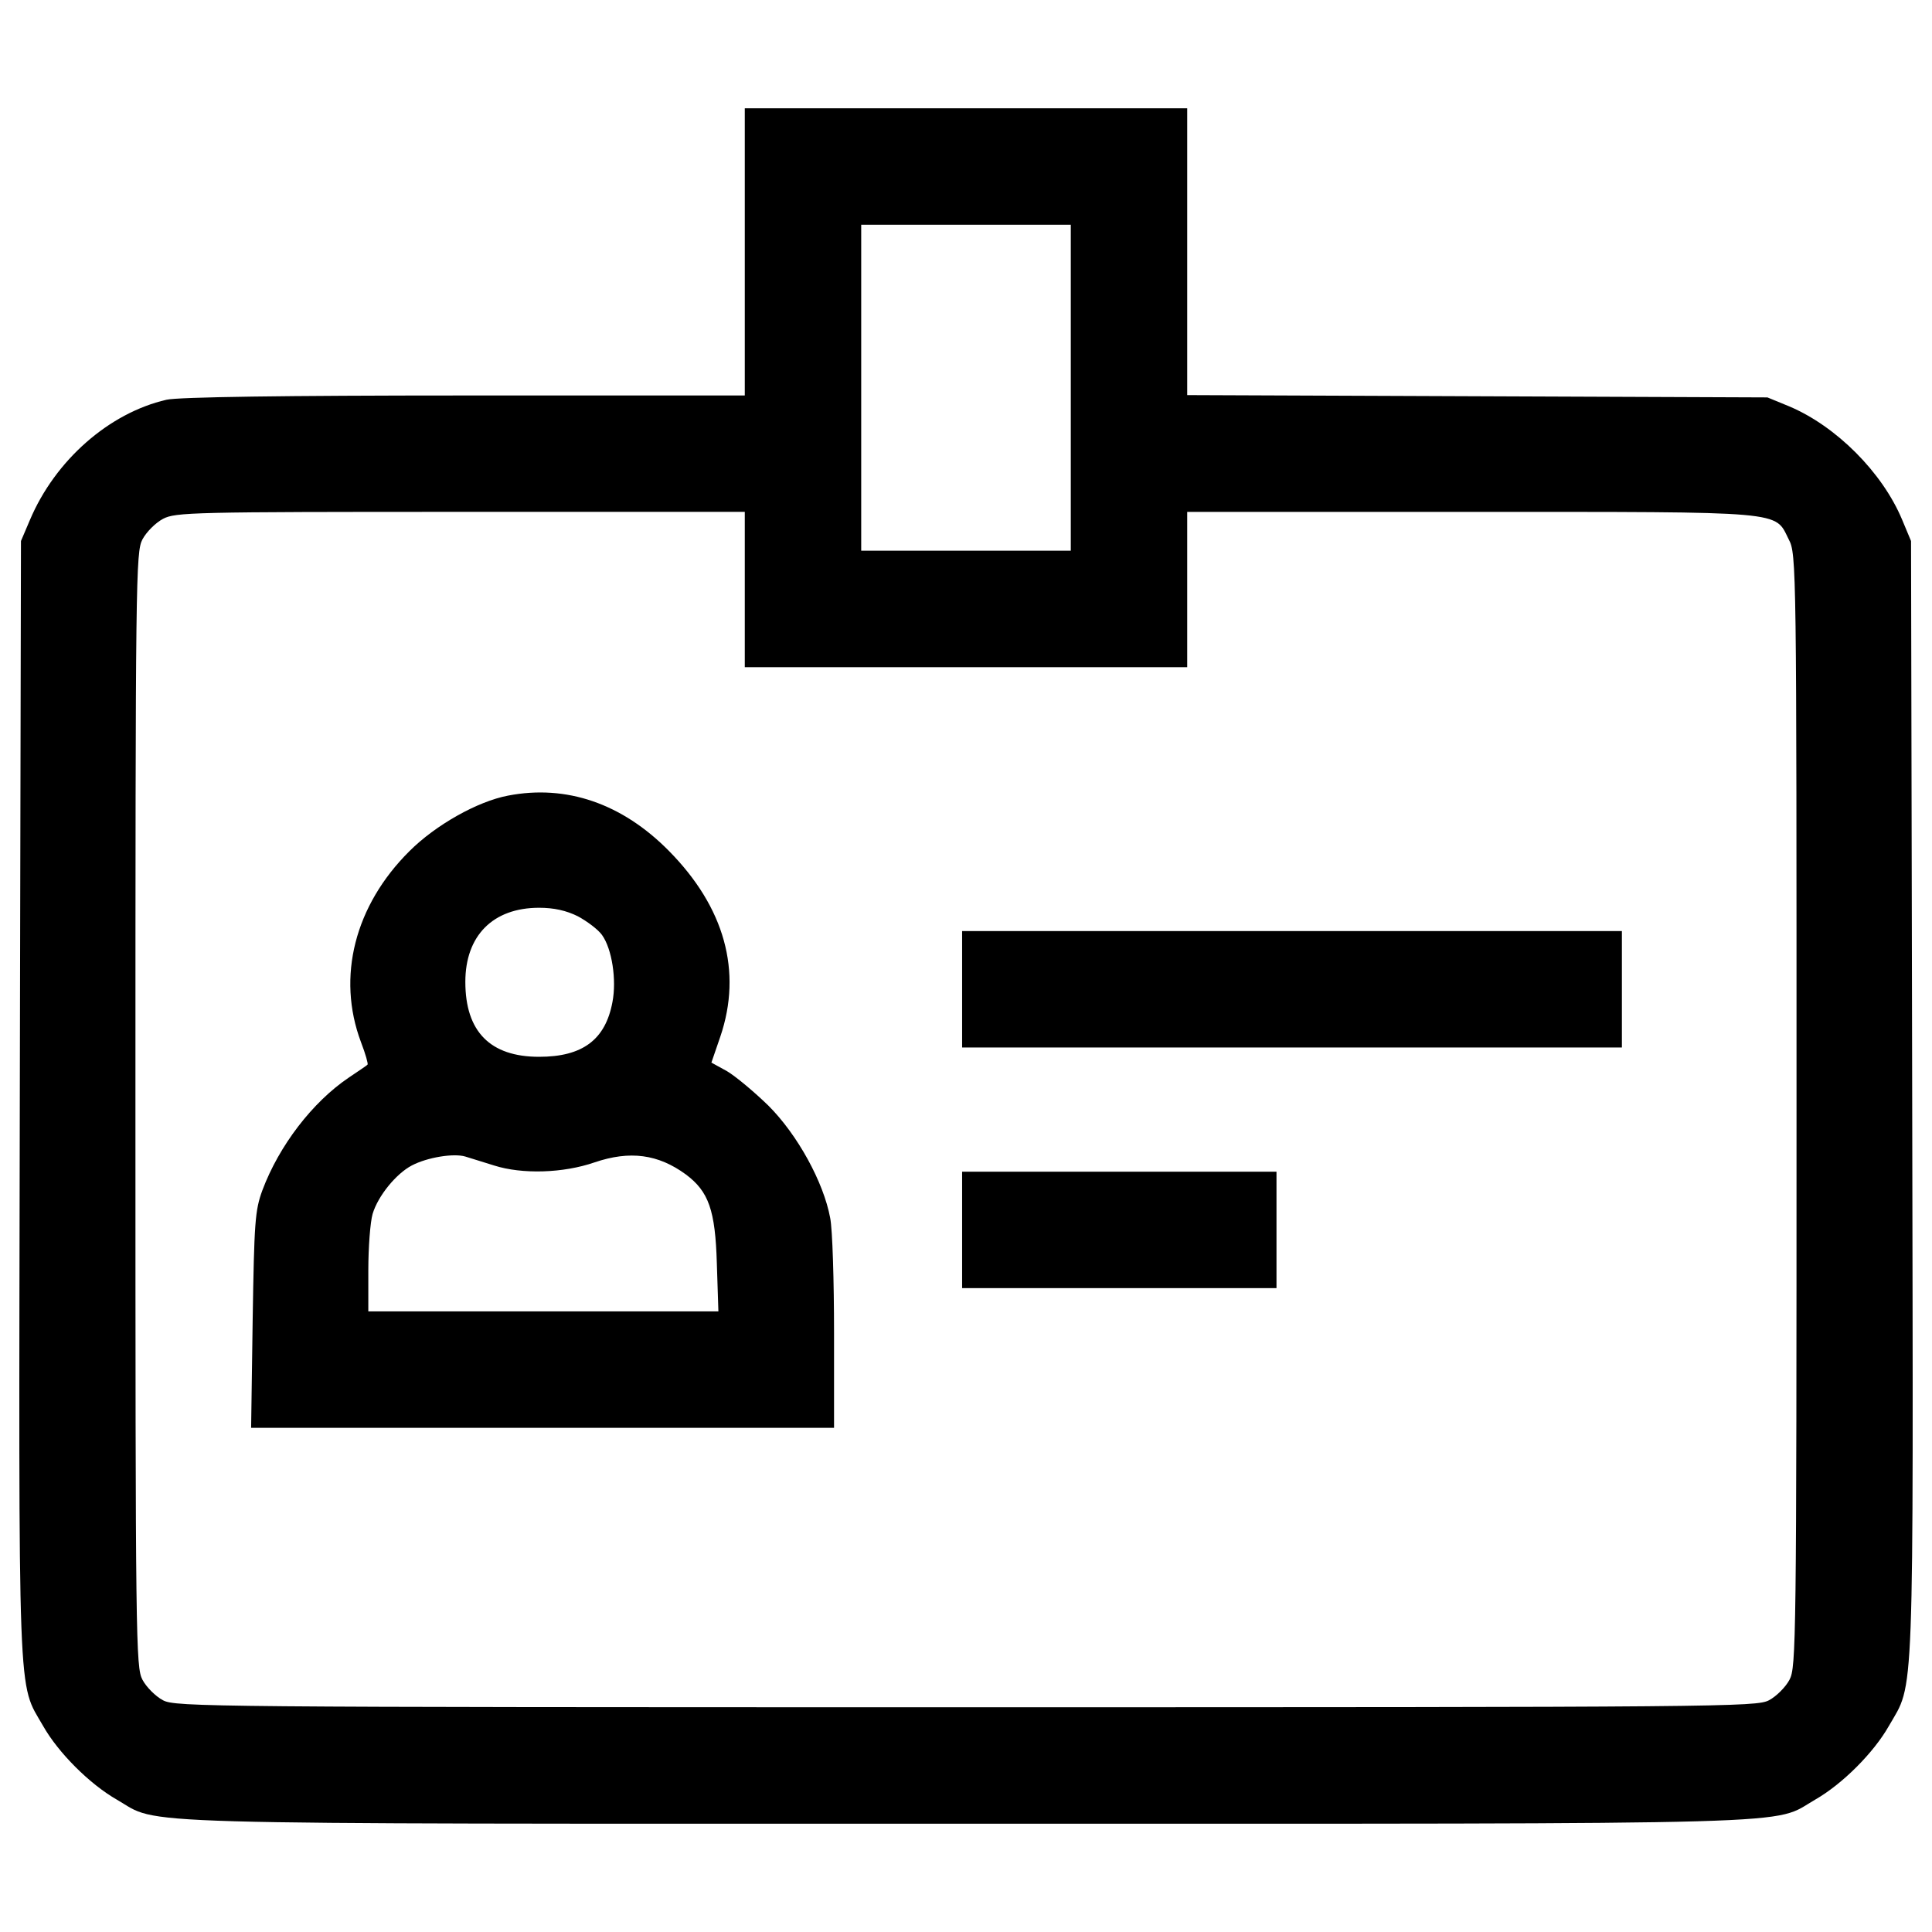
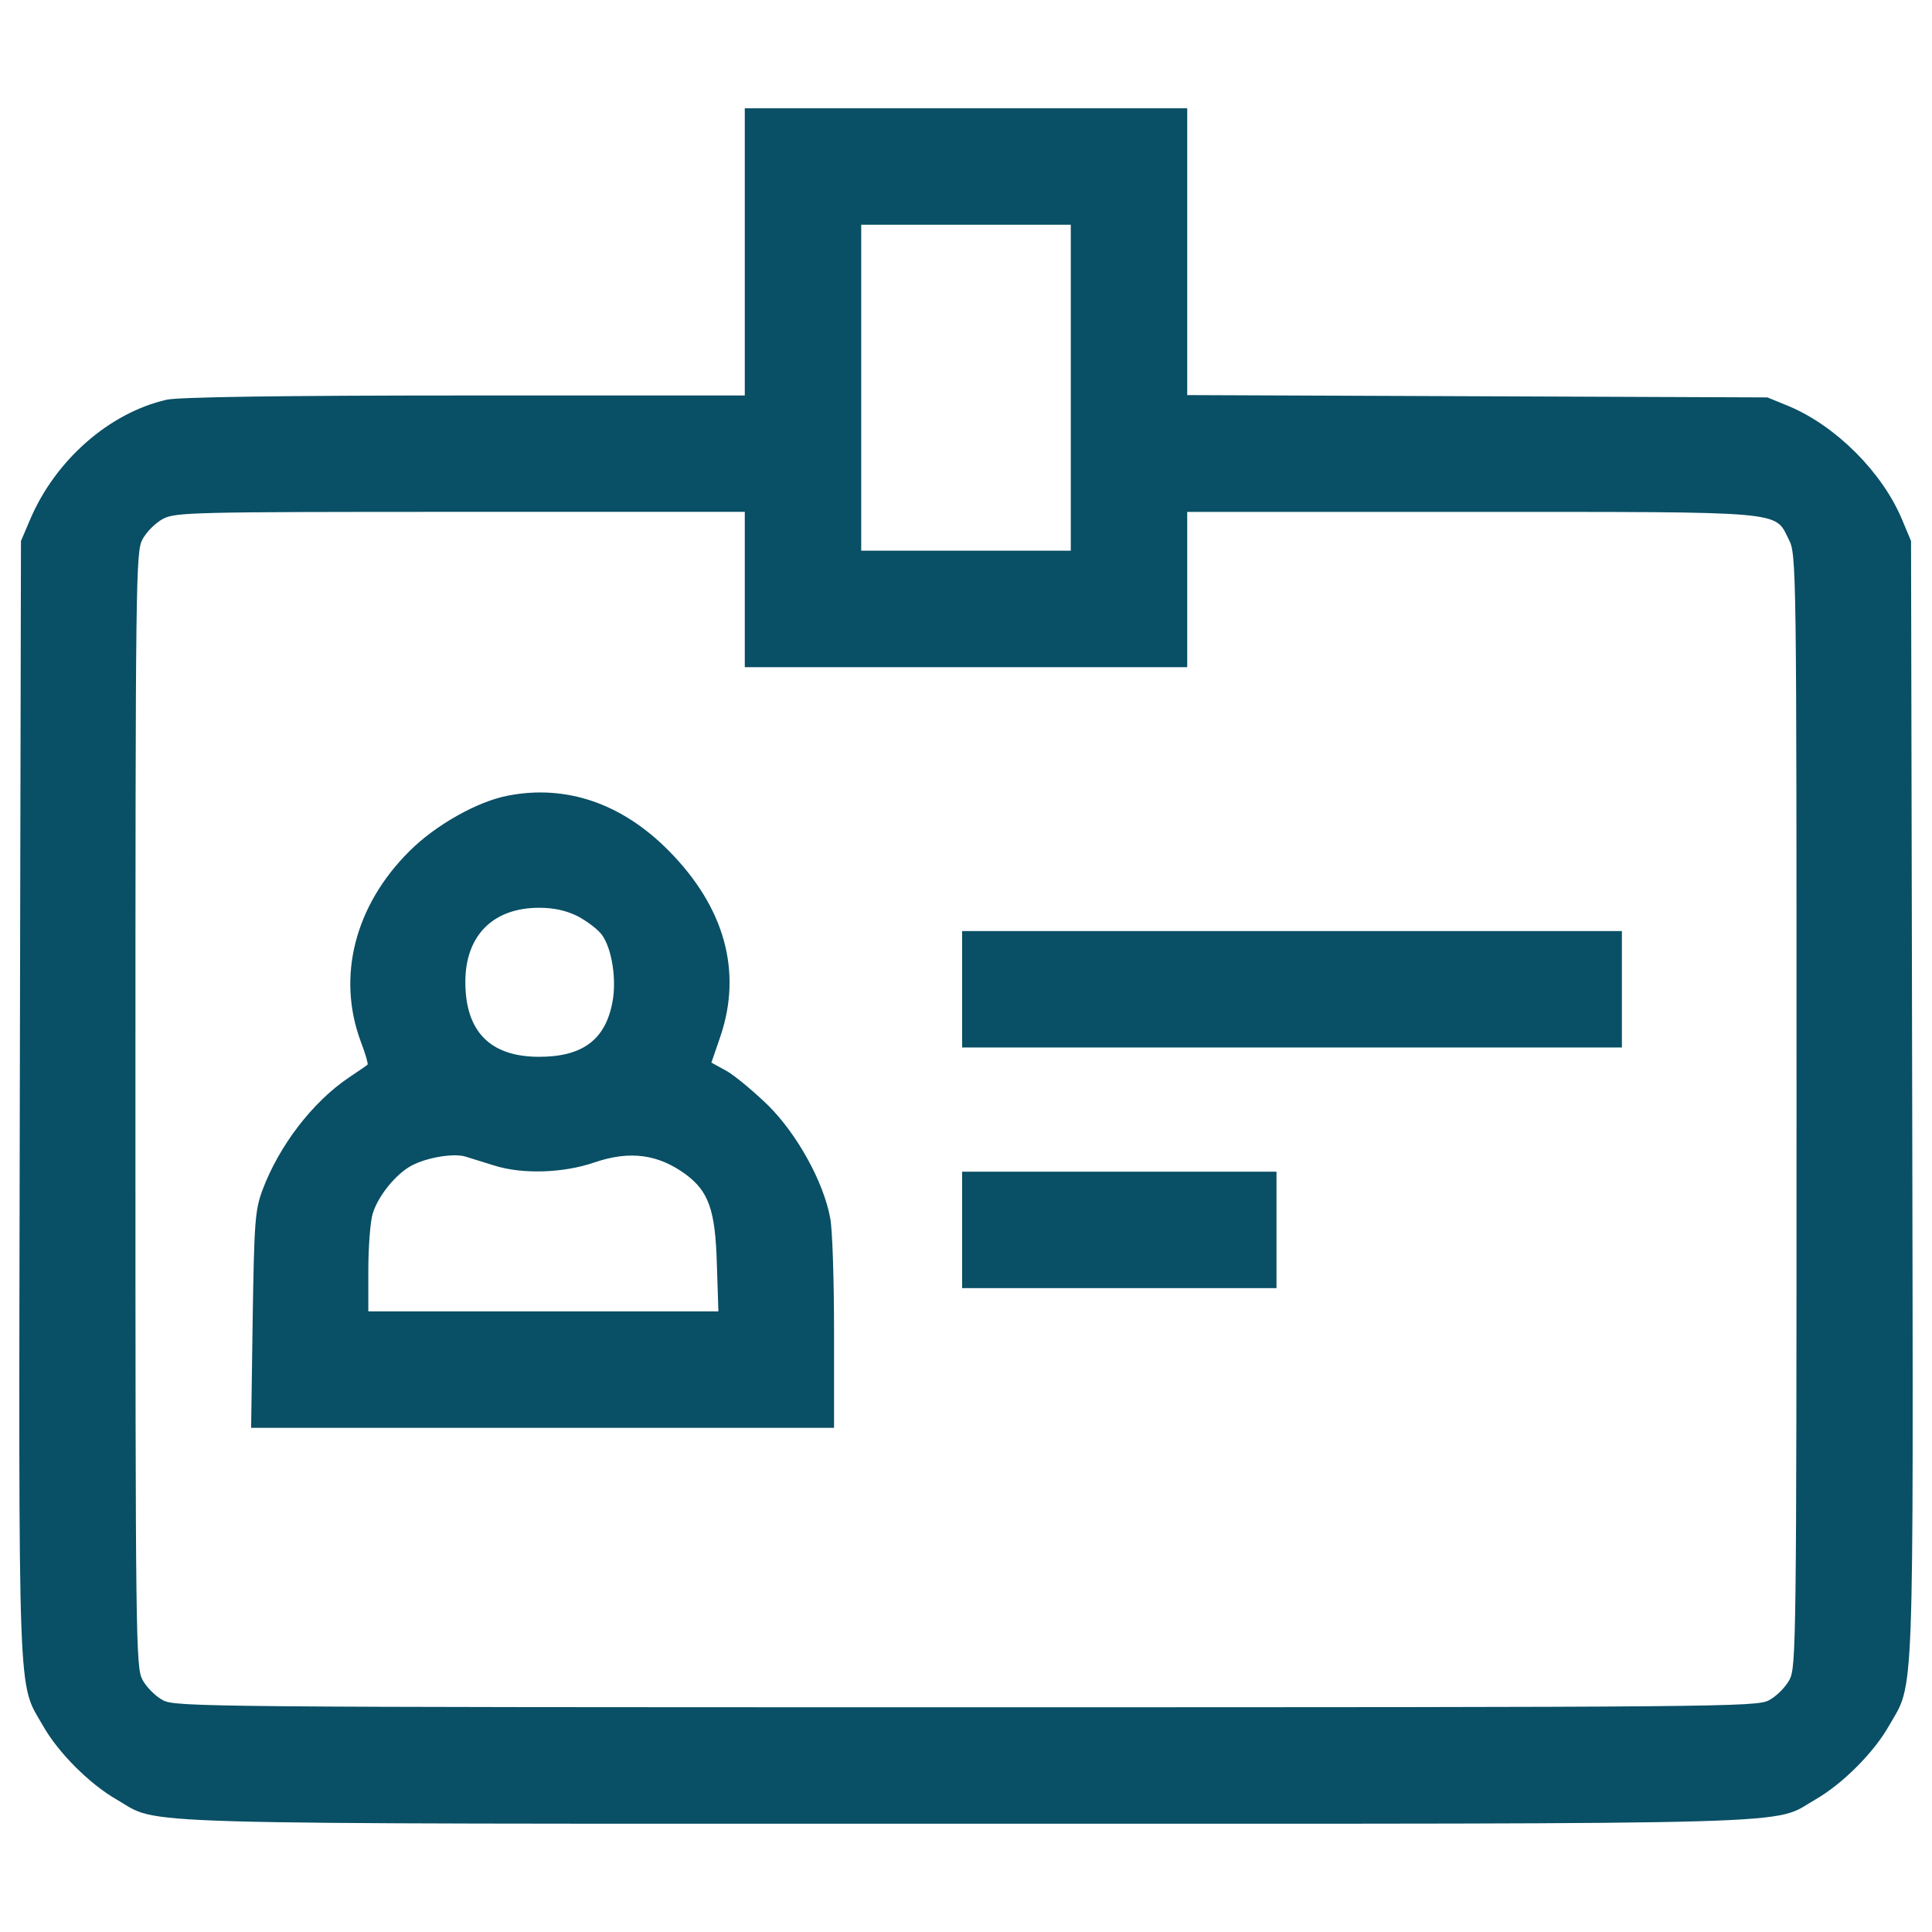
- <svg xmlns="http://www.w3.org/2000/svg" fill="#000000" width="800px" height="800px" viewBox="0 0 1000 1000" version="1.1" enable-background="new 0 0 1000 1000" xml:space="preserve">
+ <svg xmlns="http://www.w3.org/2000/svg" fill="#094F65" width="800px" height="800px" viewBox="0 0 1000 1000" version="1.1" enable-background="new 0 0 1000 1000" xml:space="preserve">
  <g>
    <g transform="translate(0,511) scale(0.1,-0.1)">
      <path d="M3855,3806.3V3063H2404.6c-930.1,0-1484.5-8-1542.8-22.1c-297.3-68.3-576.5-313.4-707.1-622.7l-46.2-108.5l-6-2890.7c-6-3188-12.1-3011.2,120.5-3242.2c78.3-138.6,241.1-301.3,381.7-381.7c231-132.6-66.3-124.6,4395.3-124.6c4461.6,0,4164.3-8,4395.3,124.6c140.6,80.4,303.3,243.1,381.7,381.7c132.6,231,126.6,54.2,120.5,3242.2l-6,2890.7l-46.2,110.5c-102.5,245.1-341.5,484.1-584.6,586.6l-112.5,46.2l-1500.6,6l-1502.6,6v741.3v743.3H5000H3855V3806.3z M5542.4,3103.2v-843.7H5000h-542.4v843.7v843.7H5000h542.4V3103.2z M3855,2058.6v-401.8h1145h1145v401.8v401.8h1468.4c1645.2,0,1570.9,6,1645.2-142.6c40.2-74.3,40.2-140.6,40.2-2955c0-2750.1-2-2882.6-36.2-2946.9c-20.1-38.2-68.3-86.4-106.5-106.5c-64.3-34.2-235-36.2-4156.2-36.2c-3921.2,0-4092,2-4156.2,36.2c-38.2,20.1-86.4,68.3-106.5,106.5c-34.1,64.3-36.2,196.9-36.2,2951c0,2754.1,2,2886.7,36.2,2951c20.1,38.2,68.3,86.4,106.5,106.5c64.3,34.1,152.7,36.2,1538.8,36.2H3855V2058.6z" />
      <path d="M2629.6,991.9c-158.7-30.1-375.7-152.7-510.2-287.3c-283.2-281.2-377.7-650.9-251.1-988.3c24.1-62.3,38.2-114.5,34.1-116.5c-2-4-48.2-34.1-98.4-68.3C1617.2-595,1444.4-820,1358-1051.1c-38.2-104.5-42.2-164.7-50.2-670.9l-8-558.4h1508.6H4317v490.2c0,269.2-8,538.4-20.1,596.6c-34.2,184.8-168.7,429.9-319.4,580.6c-74.3,72.3-170.7,152.7-214.9,178.8l-80.4,44.2l46.2,134.6c114.5,337.5,22.1,668.9-265.2,960.2C3220.2,951.7,2930.9,1050.2,2629.6,991.9z M2991.2,367.2c48.2-26.1,104.5-68.3,124.6-96.4c52.2-72.3,76.3-233,54.2-347.5C3133.8-271.6,3015.3-360,2790.3-360c-253.1,0-381.7,130.6-381.7,387.7c0,239,142.6,383.7,381.7,383.7C2866.6,411.4,2930.9,397.3,2991.2,367.2z M2557.3-922.5c144.6-46.2,357.6-40.2,520.3,16.1c182.8,62.3,329.5,42.2,472.1-62.3c118.5-88.4,152.7-184.8,160.7-462l8-247.1h-906h-906v212.9c0,118.5,10,249.1,22.1,291.3c28.1,94.4,122.5,208.9,202.9,251.1c80.4,42.2,216.9,64.3,277.2,46.2C2436.8-884.3,2503.1-906.4,2557.3-922.5z" />
      <path d="M4979.9-10.5v-301.3h1707.5h1707.5v301.3v301.3H6687.4H4979.9V-10.5z" />
      <path d="M4979.9-1256v-301.3h813.6h813.6v301.3v301.3h-813.6h-813.6V-1256z" />
    </g>
  </g>
</svg>
